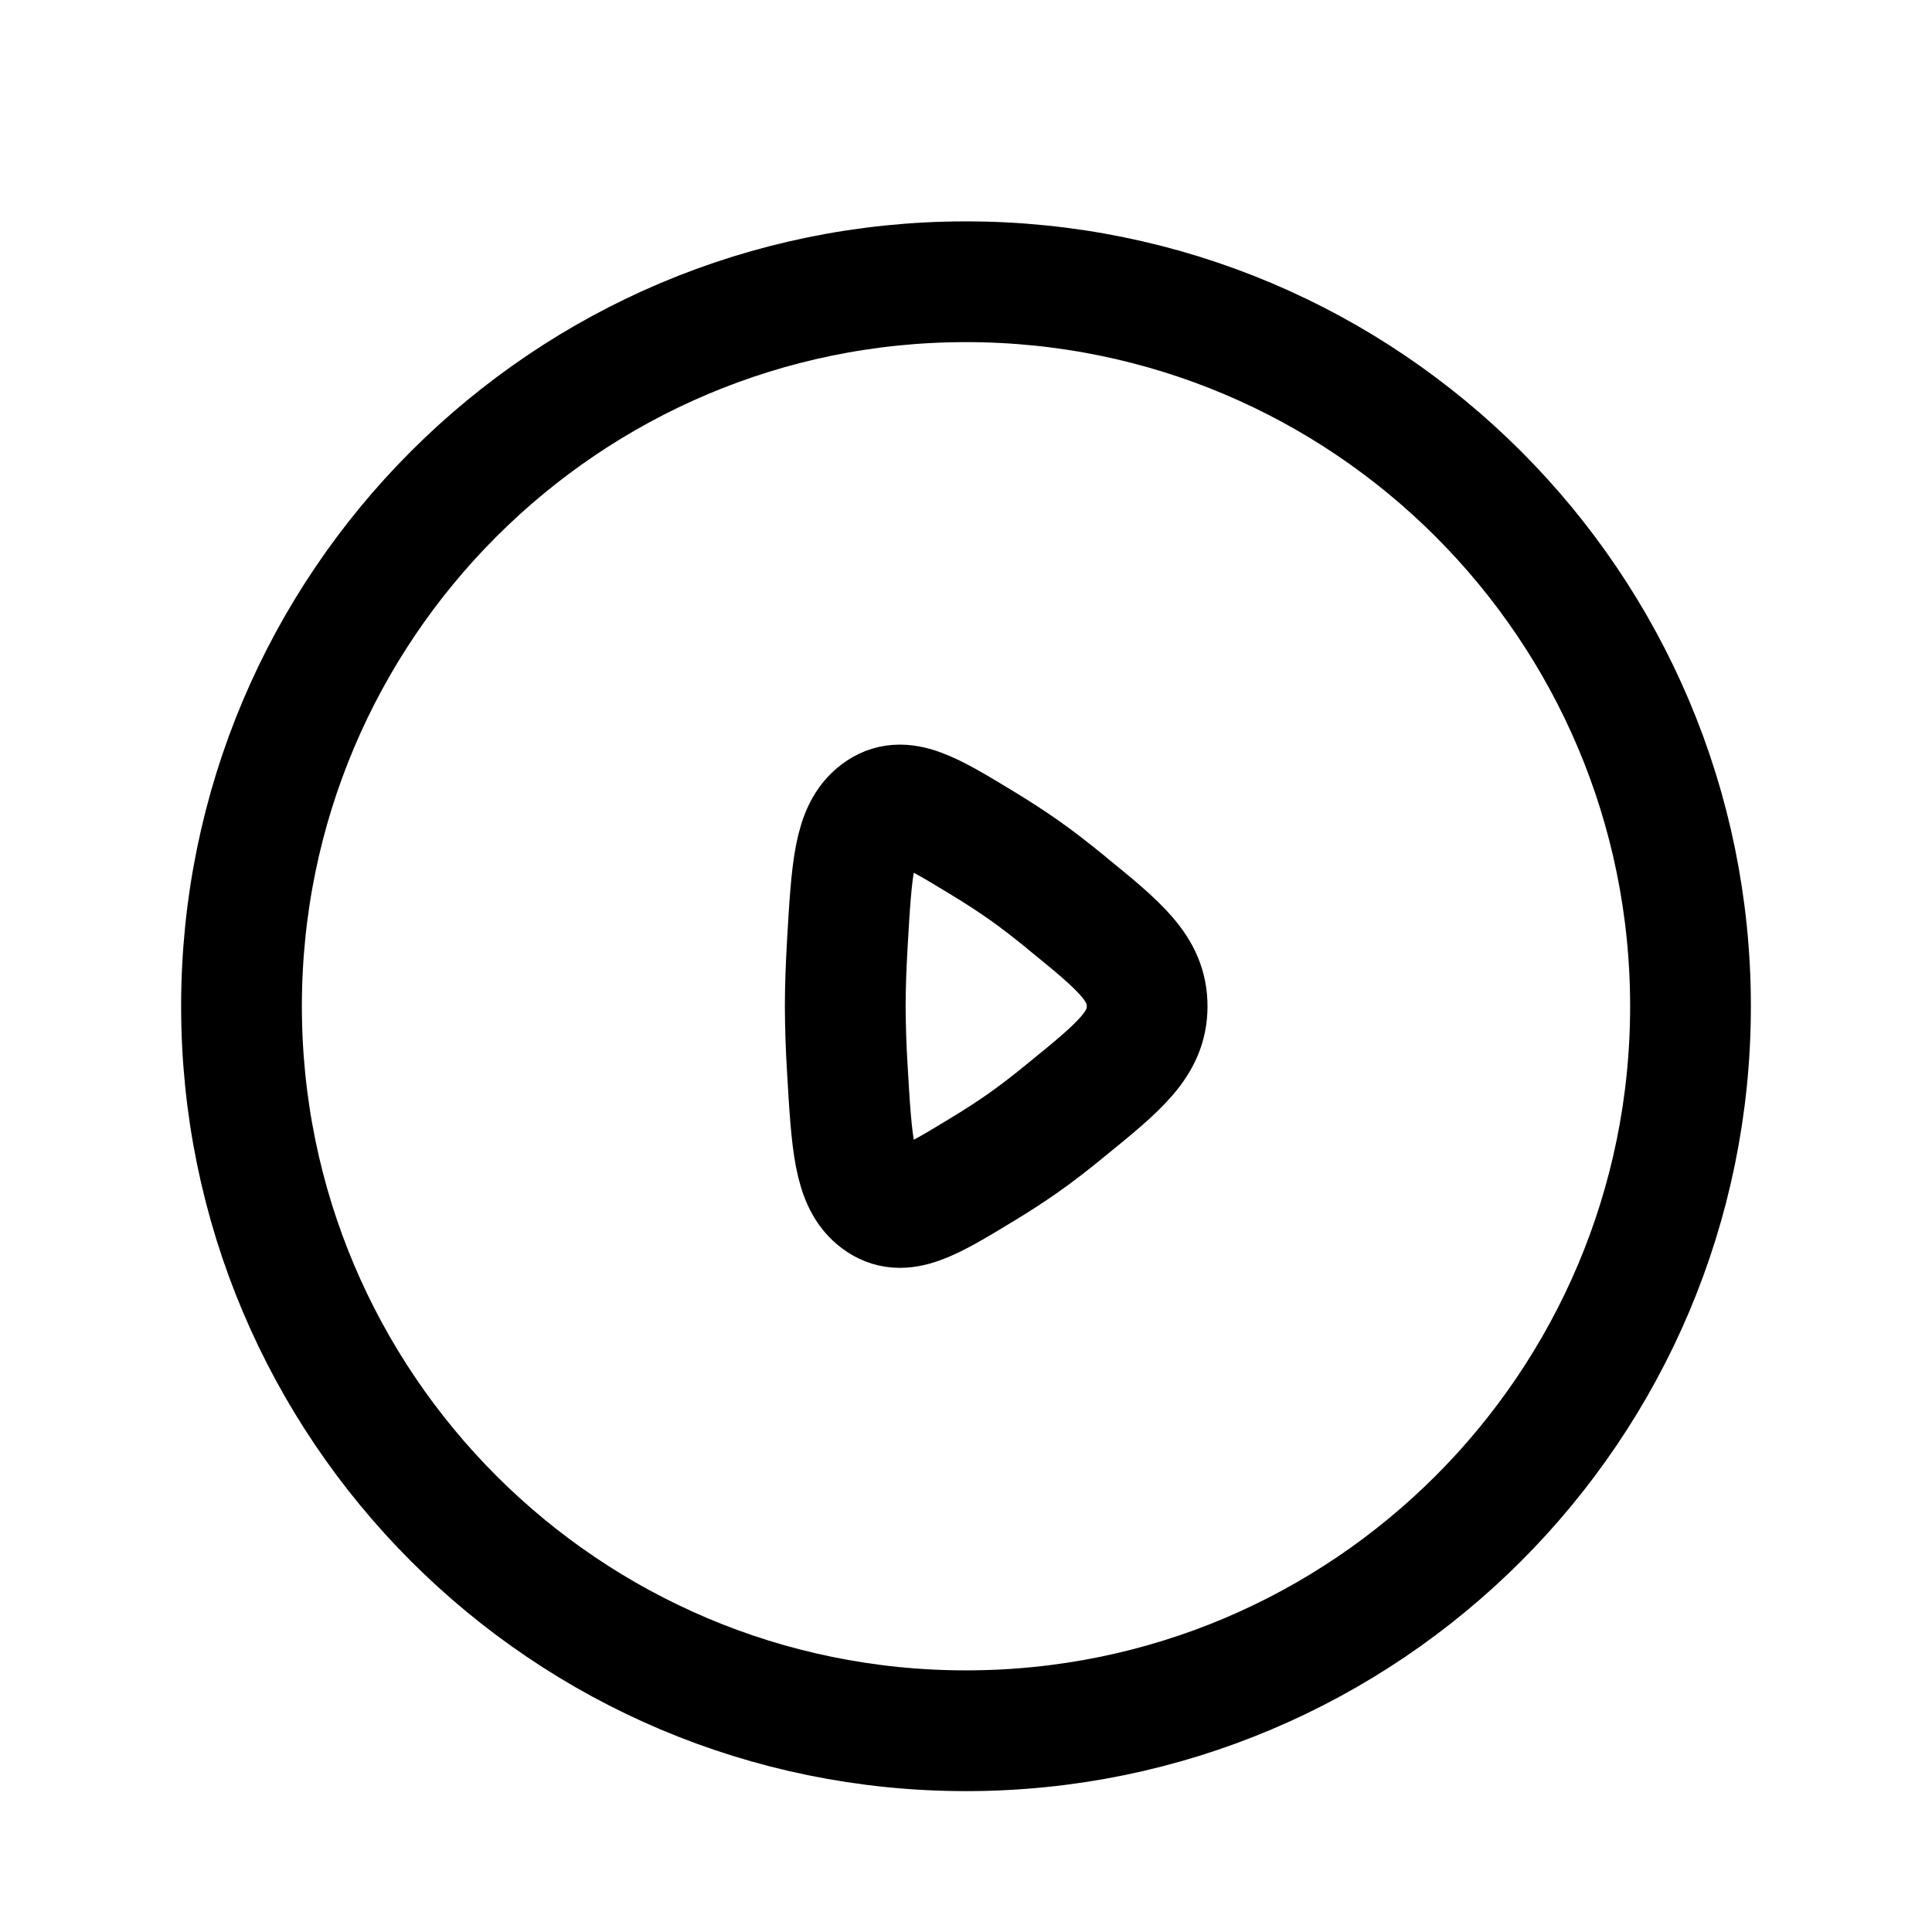
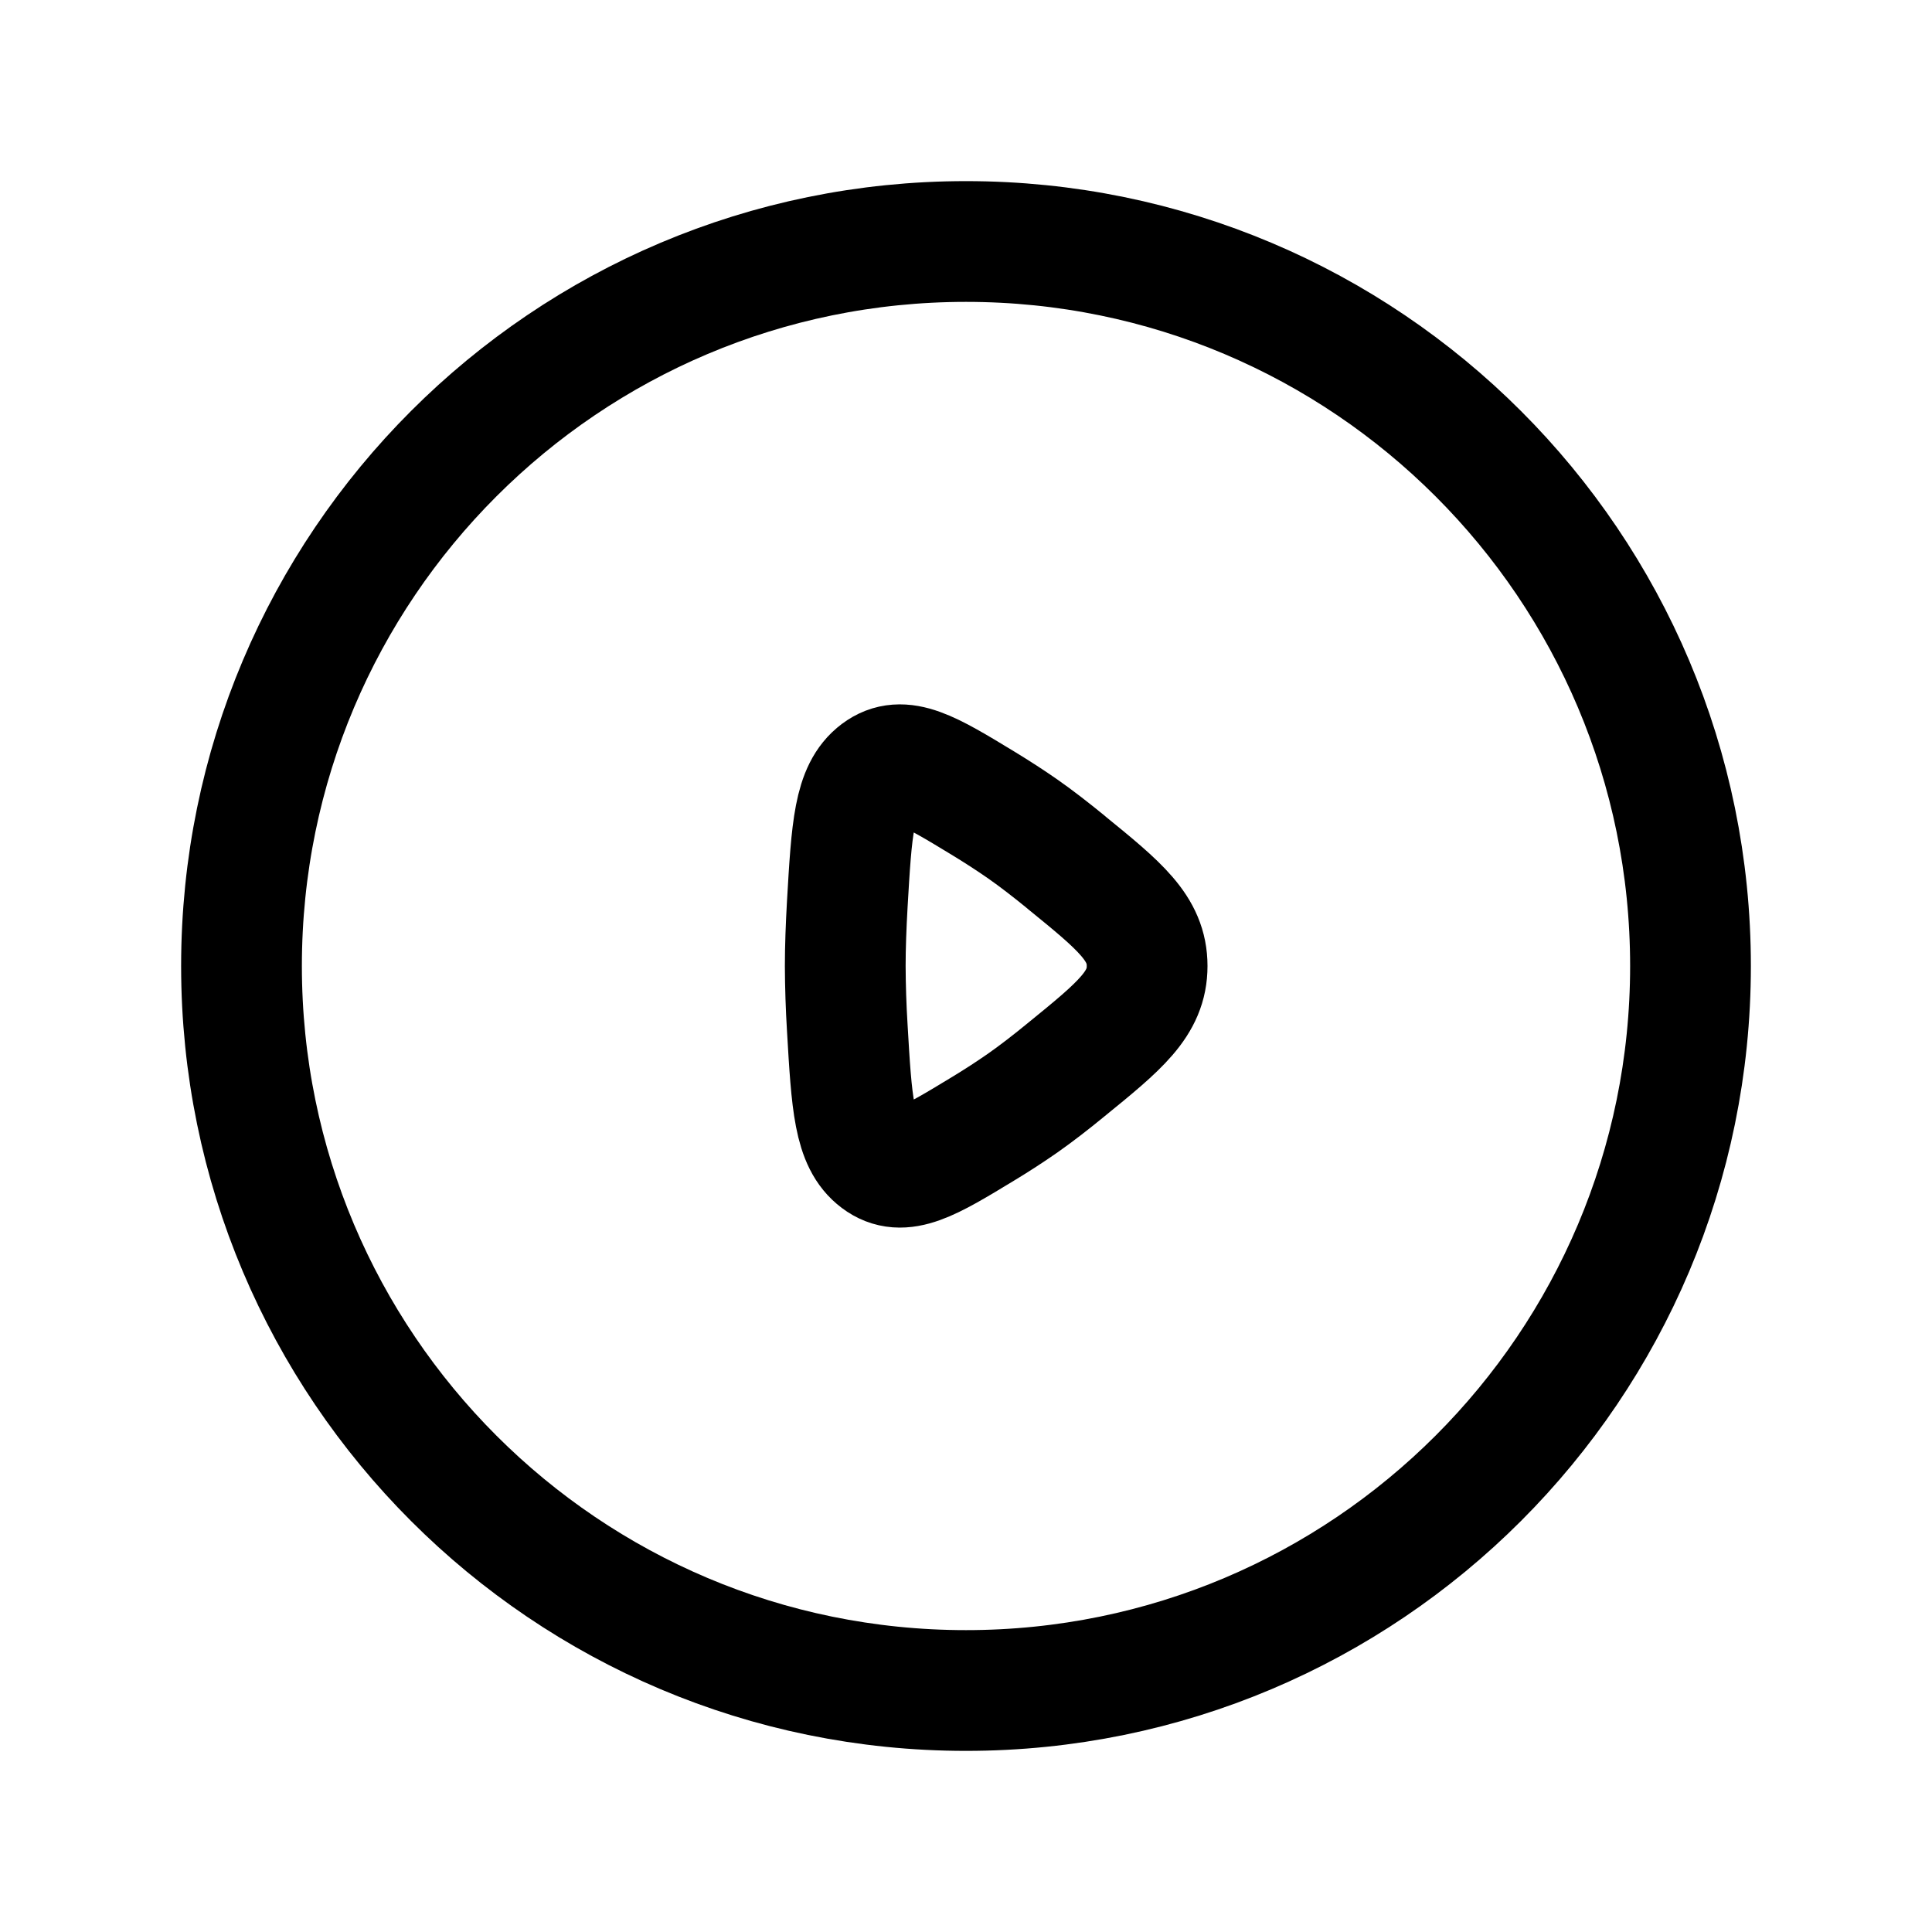
<svg xmlns="http://www.w3.org/2000/svg" width="24" height="24" fill="none" viewBox="0 0 24 24" stroke-width="1.5" stroke-linecap="round" stroke-linejoin="round" stroke="currentColor">
-   <circle cx="12" cy="12.5" r="9" />
-   <path d="M13.242 11.21c.672.547 1.008.821 1.008 1.29 0 .469-.336.743-1.008 1.29-.185.152-.37.295-.538.413a9.093 9.093 0 0 1-.49.318c-.67.407-1.006.611-1.306.385-.3-.225-.328-.697-.383-1.642a13.577 13.577 0 0 1-.025-.764c0-.235.01-.497.025-.764.055-.945.082-1.417.383-1.643.3-.225.636-.021 1.306.386.174.106.341.214.49.318.169.118.353.261.538.412Z" />
+   <path d="M13.242 10.71c.672.547 1.008.821 1.008 1.29 0 .469-.336.743-1.008 1.29-.185.152-.37.295-.538.413a9.093 9.093 0 0 1-.49.318c-.67.407-1.006.611-1.306.385-.3-.225-.328-.697-.383-1.642A13.577 13.577 0 0 1 10.5 12c0-.235.01-.497.025-.764.055-.945.082-1.417.383-1.643.3-.225.636-.021 1.306.386.174.106.341.214.49.318.169.118.353.261.538.412Z" />
+   <circle cx="12" cy="12" r="9" />
</svg>
